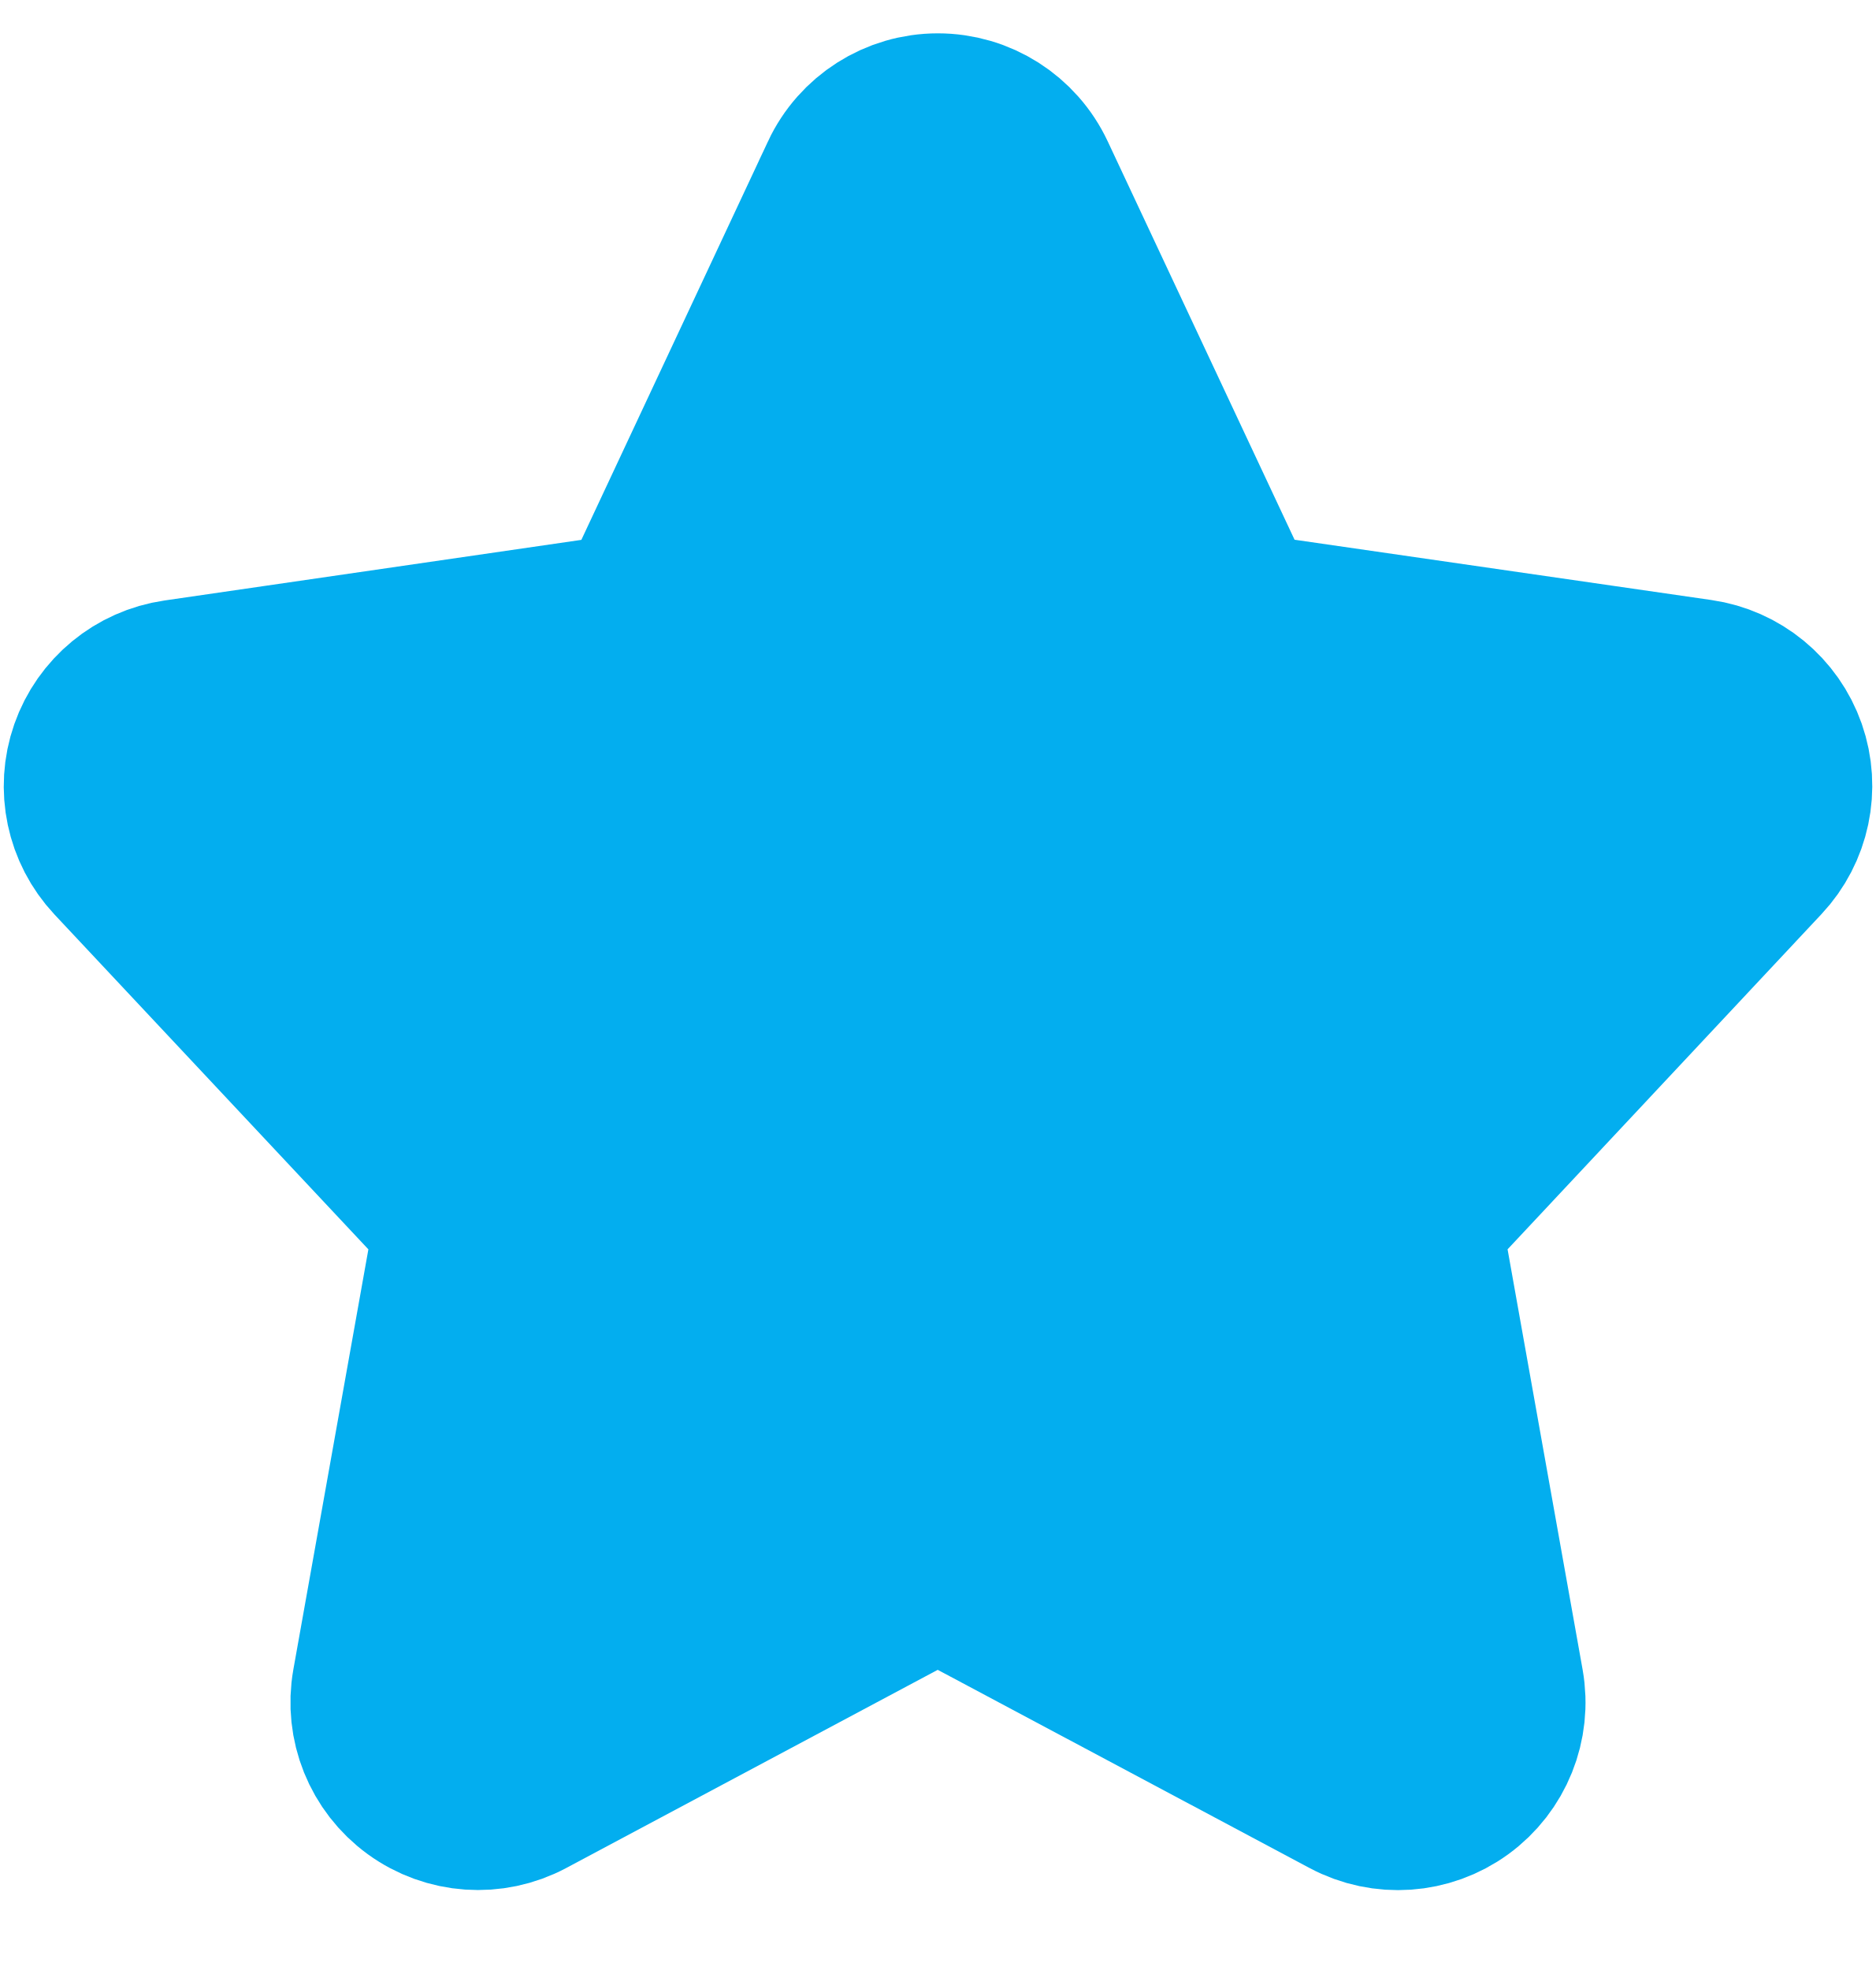
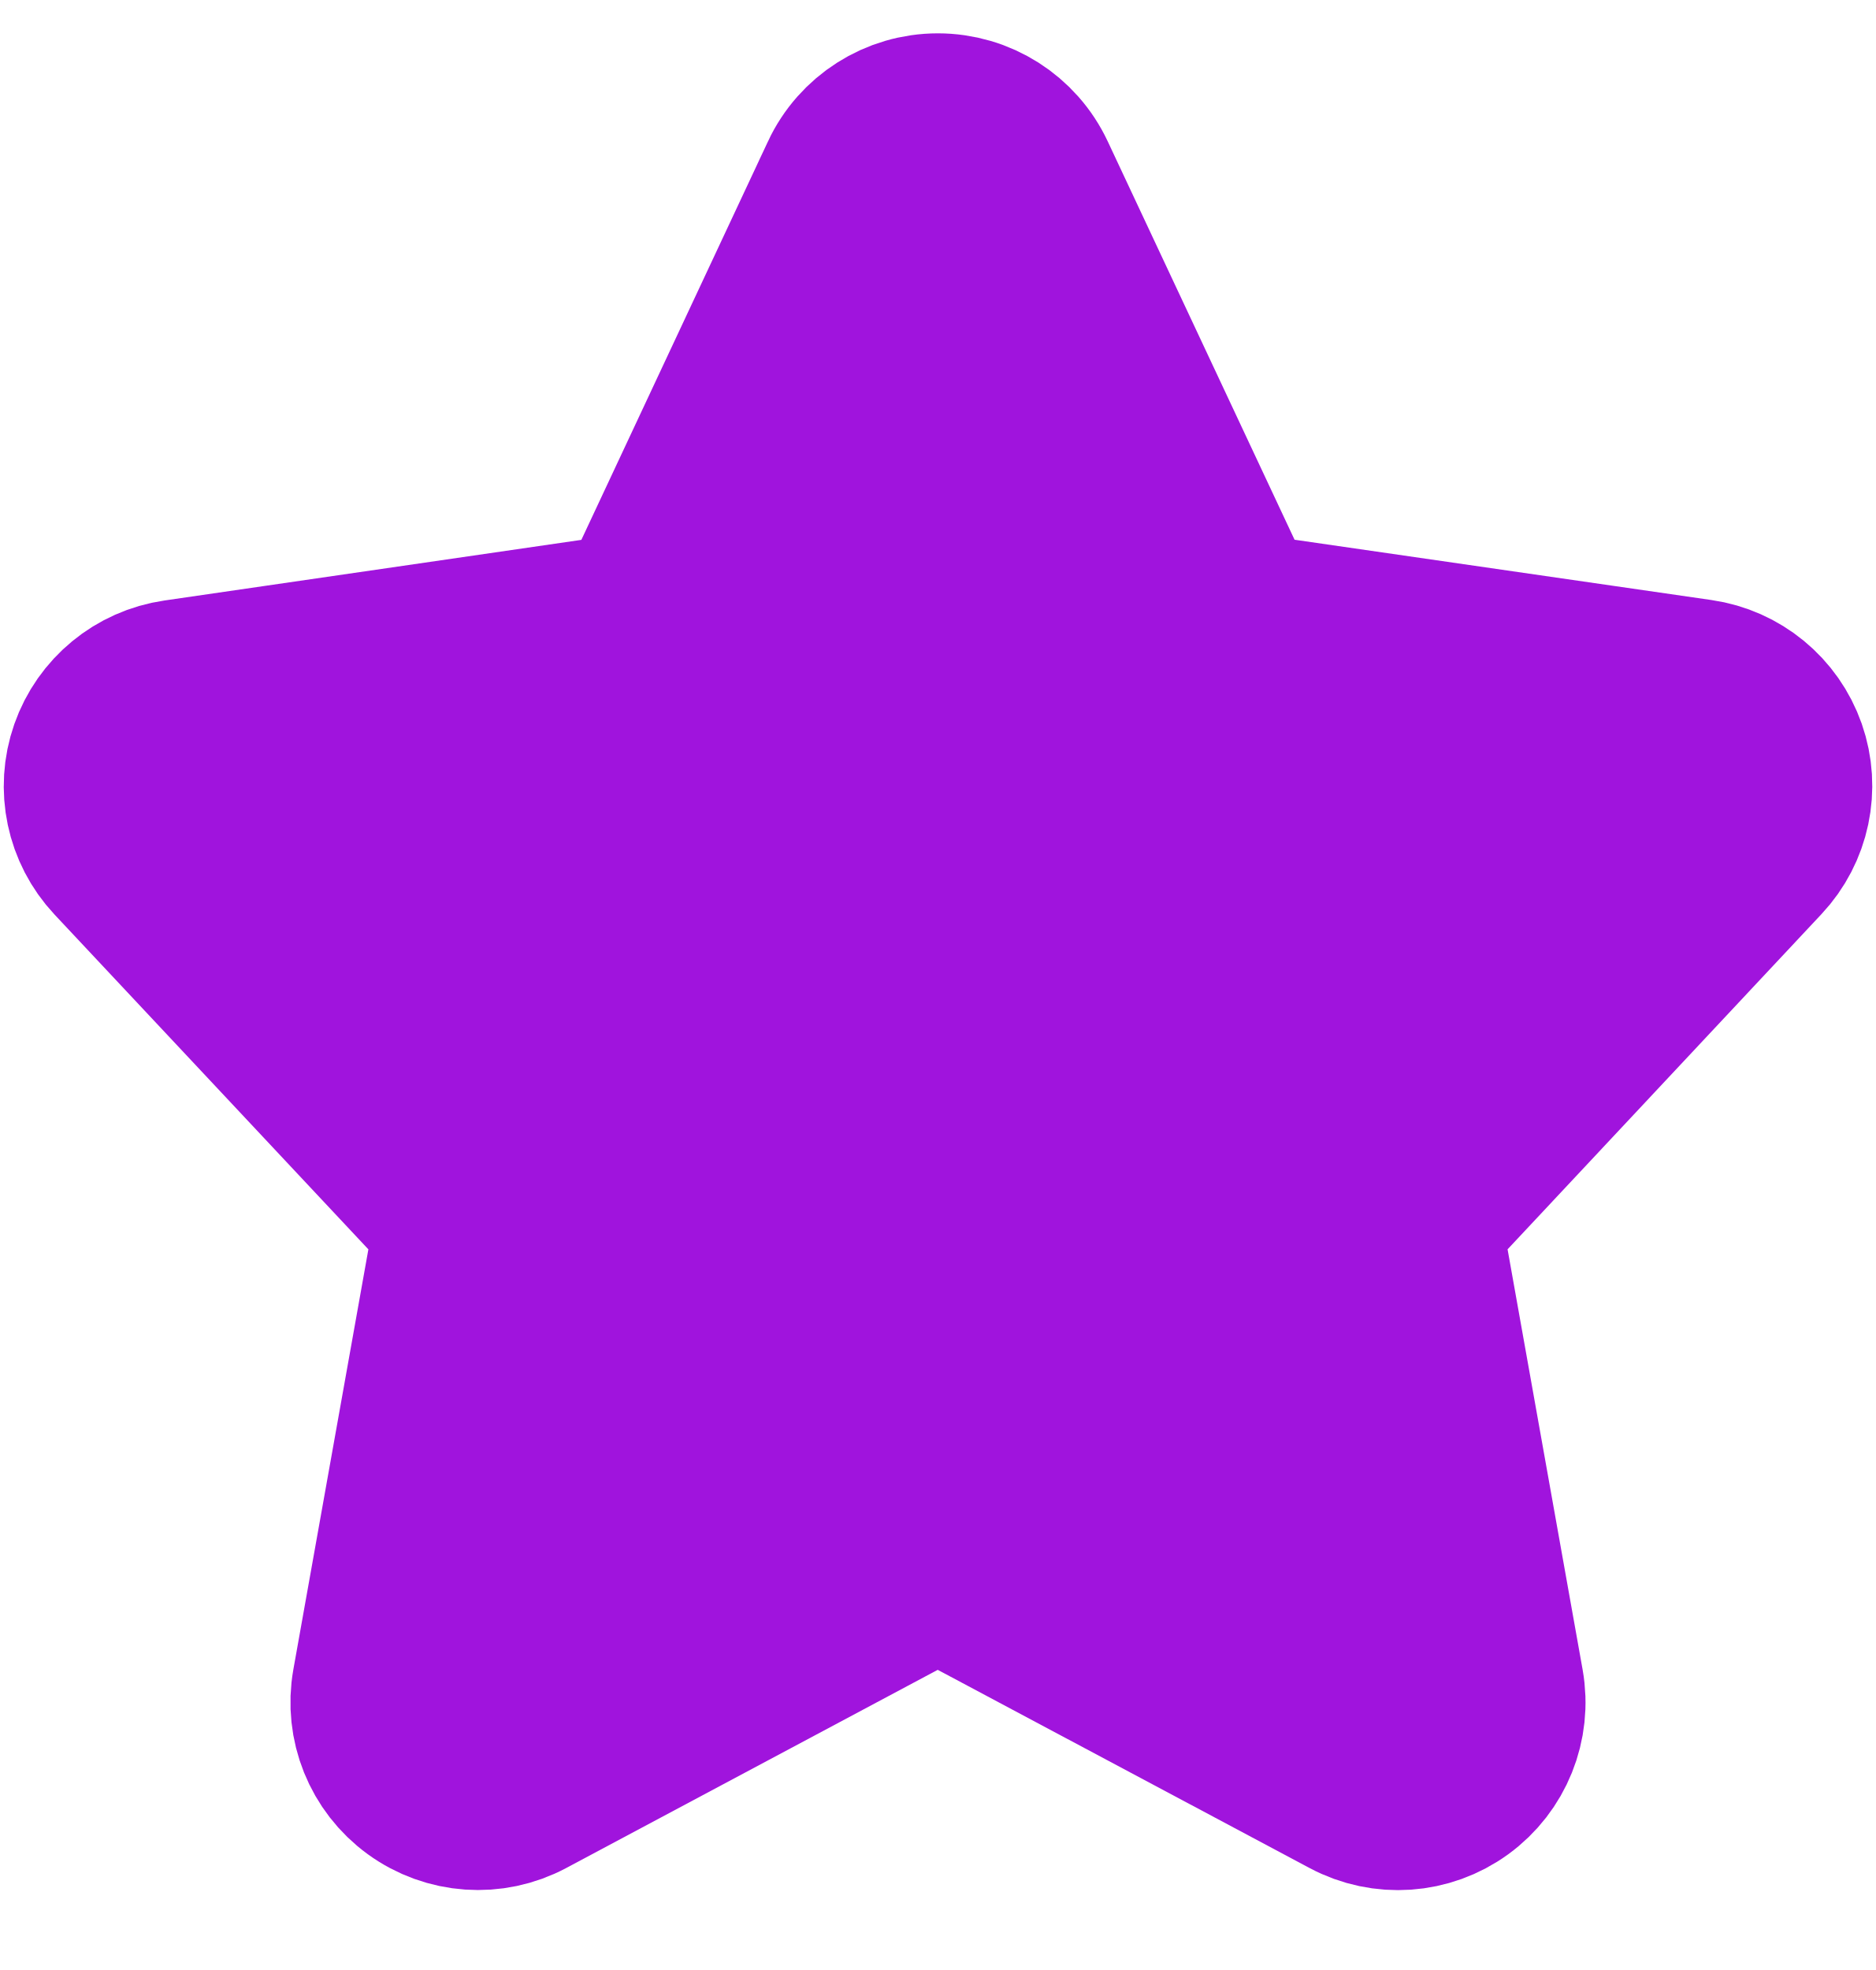
<svg xmlns="http://www.w3.org/2000/svg" width="20" height="21" viewBox="0 0 20 21">
-   <path fill="#03AEEF" fill-rule="evenodd" stroke="#03AEEF" stroke-width="2" d="M9.093 1.932L6.875 6.667l-4.979.724a1 1 0 0 0-.586 1.673L5 13l-.888 4.972a1 1 0 0 0 1.455 1.058l4.43-2.363 4.436 2.364a1 1 0 0 0 1.455-1.058L15 13l3.69-3.94a1 1 0 0 0-.587-1.674l-4.978-.72-2.221-4.735a1 1 0 0 0-1.811 0z" />
+   <path fill="#A014DD" fill-rule="evenodd" stroke="#A014DD" stroke-width="2" d="M9.093 1.932L6.875 6.667l-4.979.724a1 1 0 0 0-.586 1.673L5 13l-.888 4.972a1 1 0 0 0 1.455 1.058l4.43-2.363 4.436 2.364a1 1 0 0 0 1.455-1.058L15 13l3.69-3.94a1 1 0 0 0-.587-1.674l-4.978-.72-2.221-4.735a1 1 0 0 0-1.811 0z" />
</svg>
